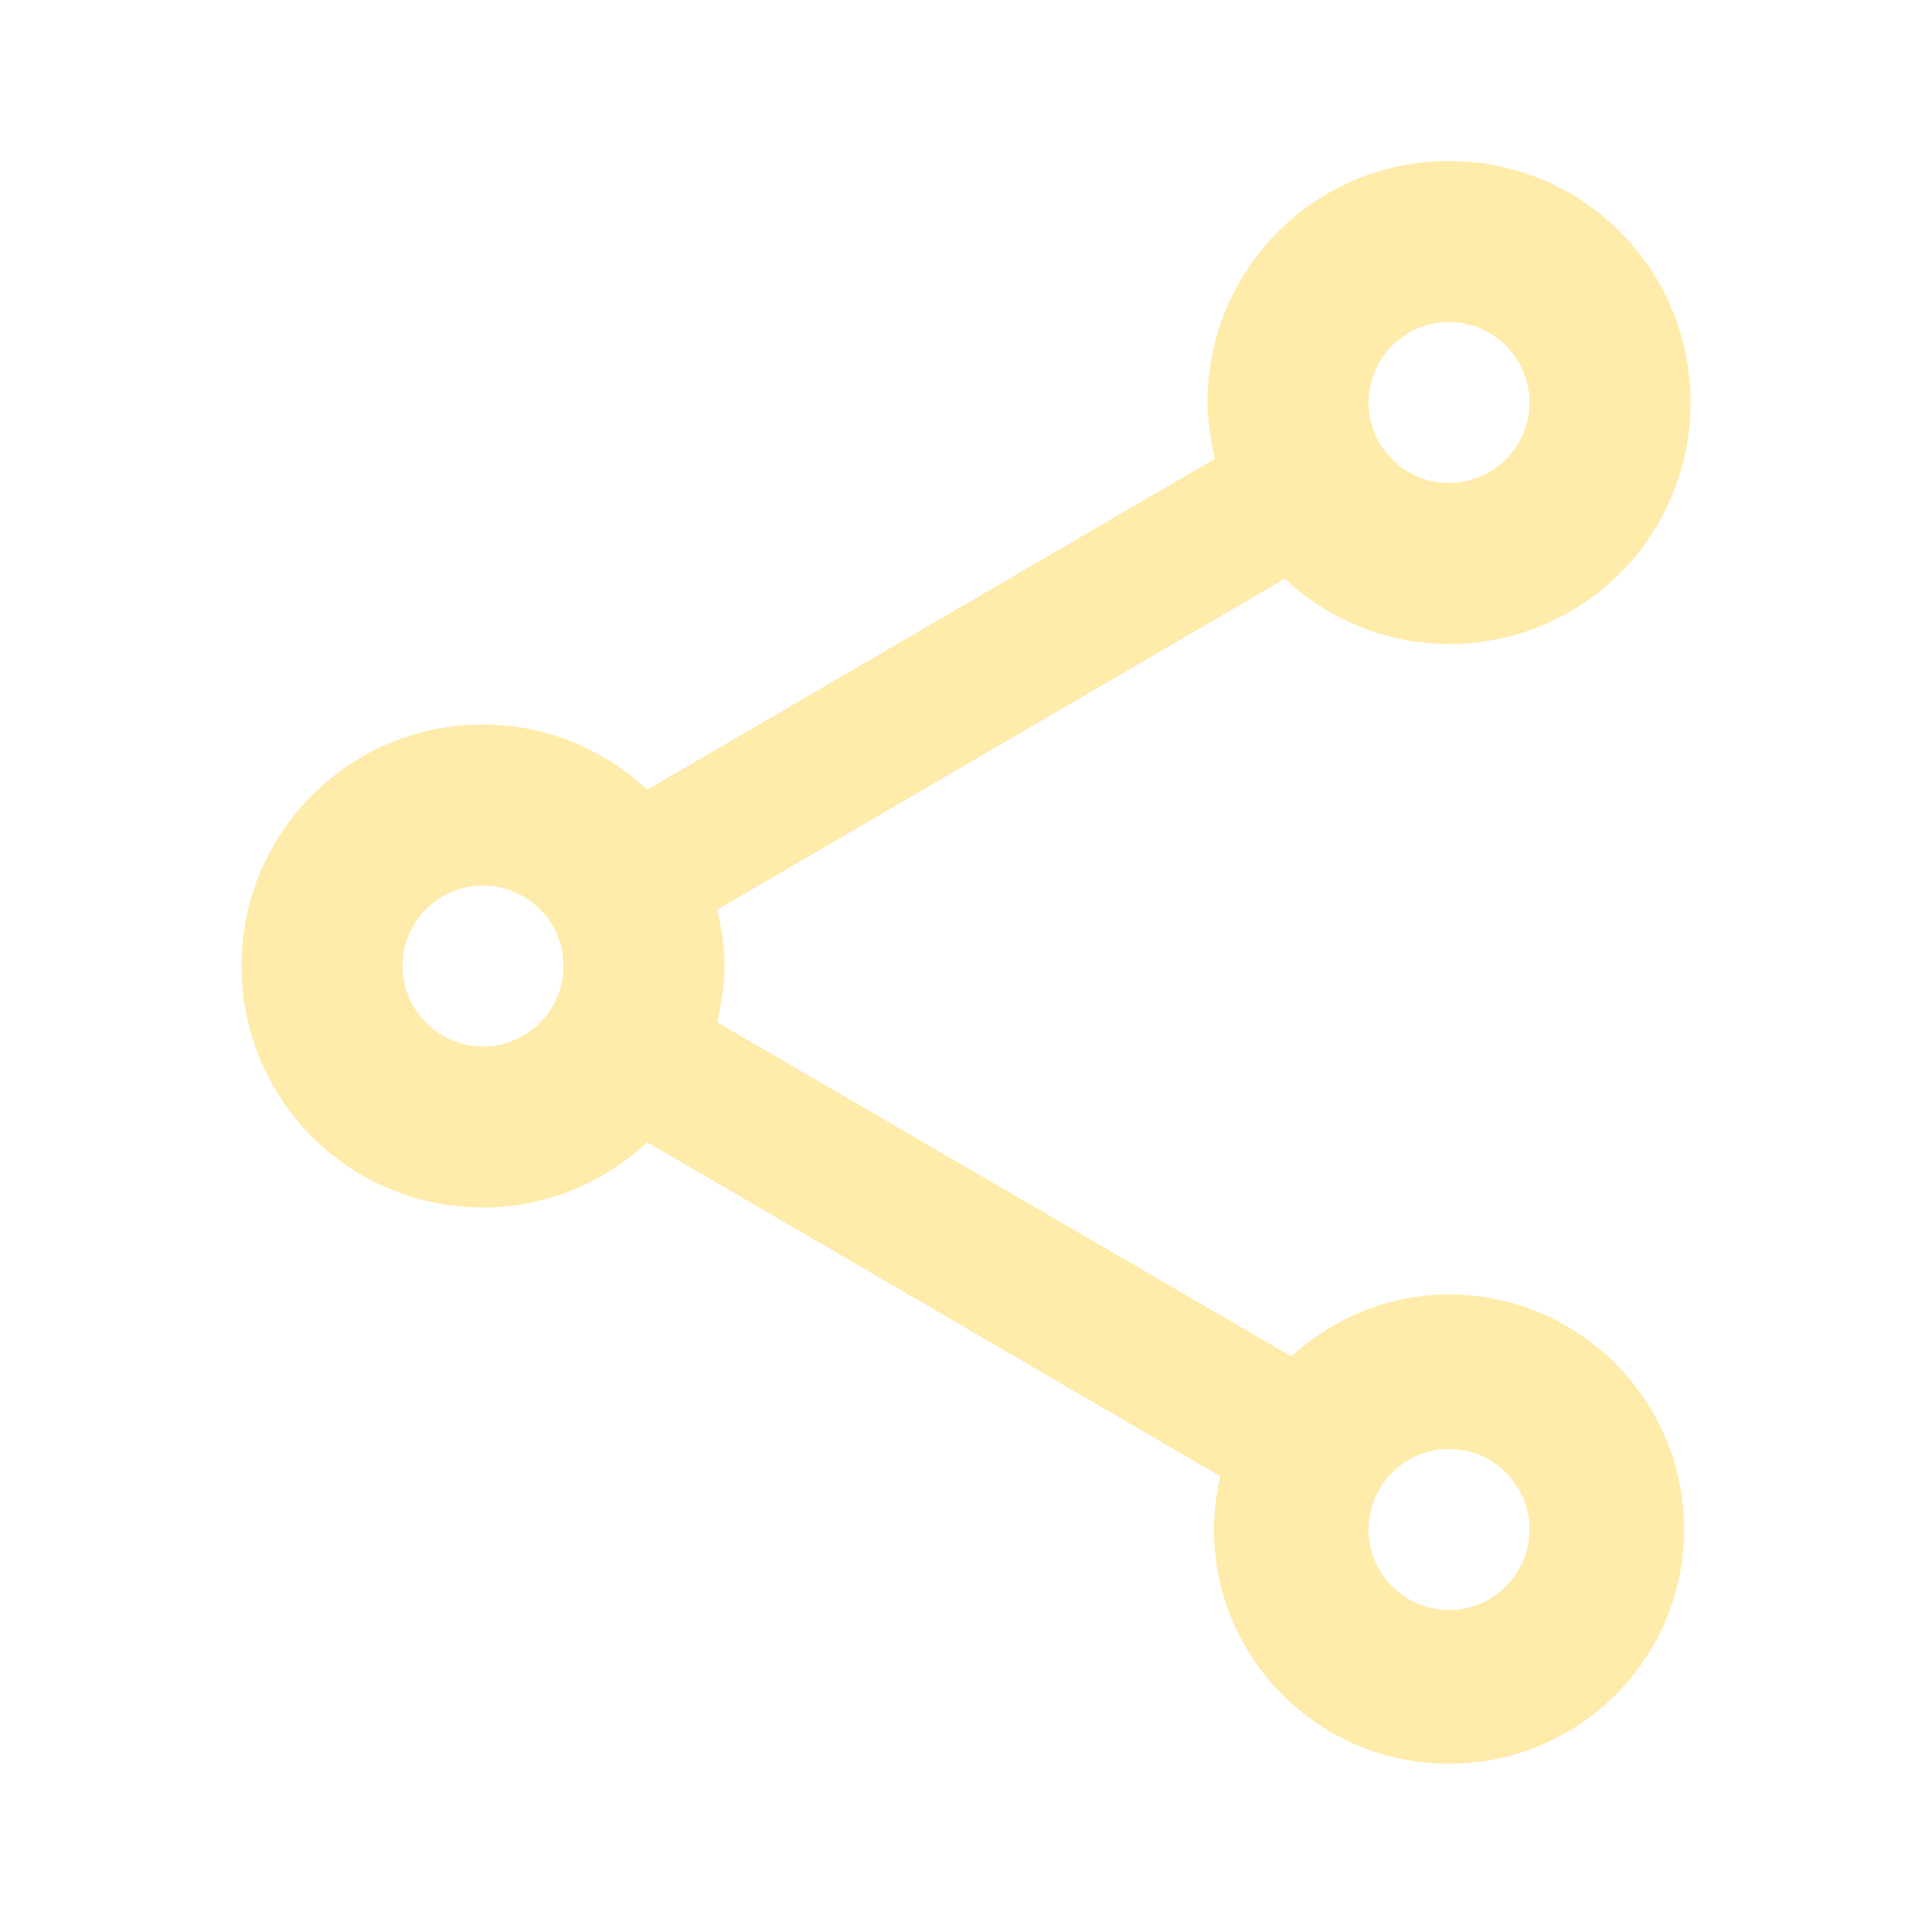
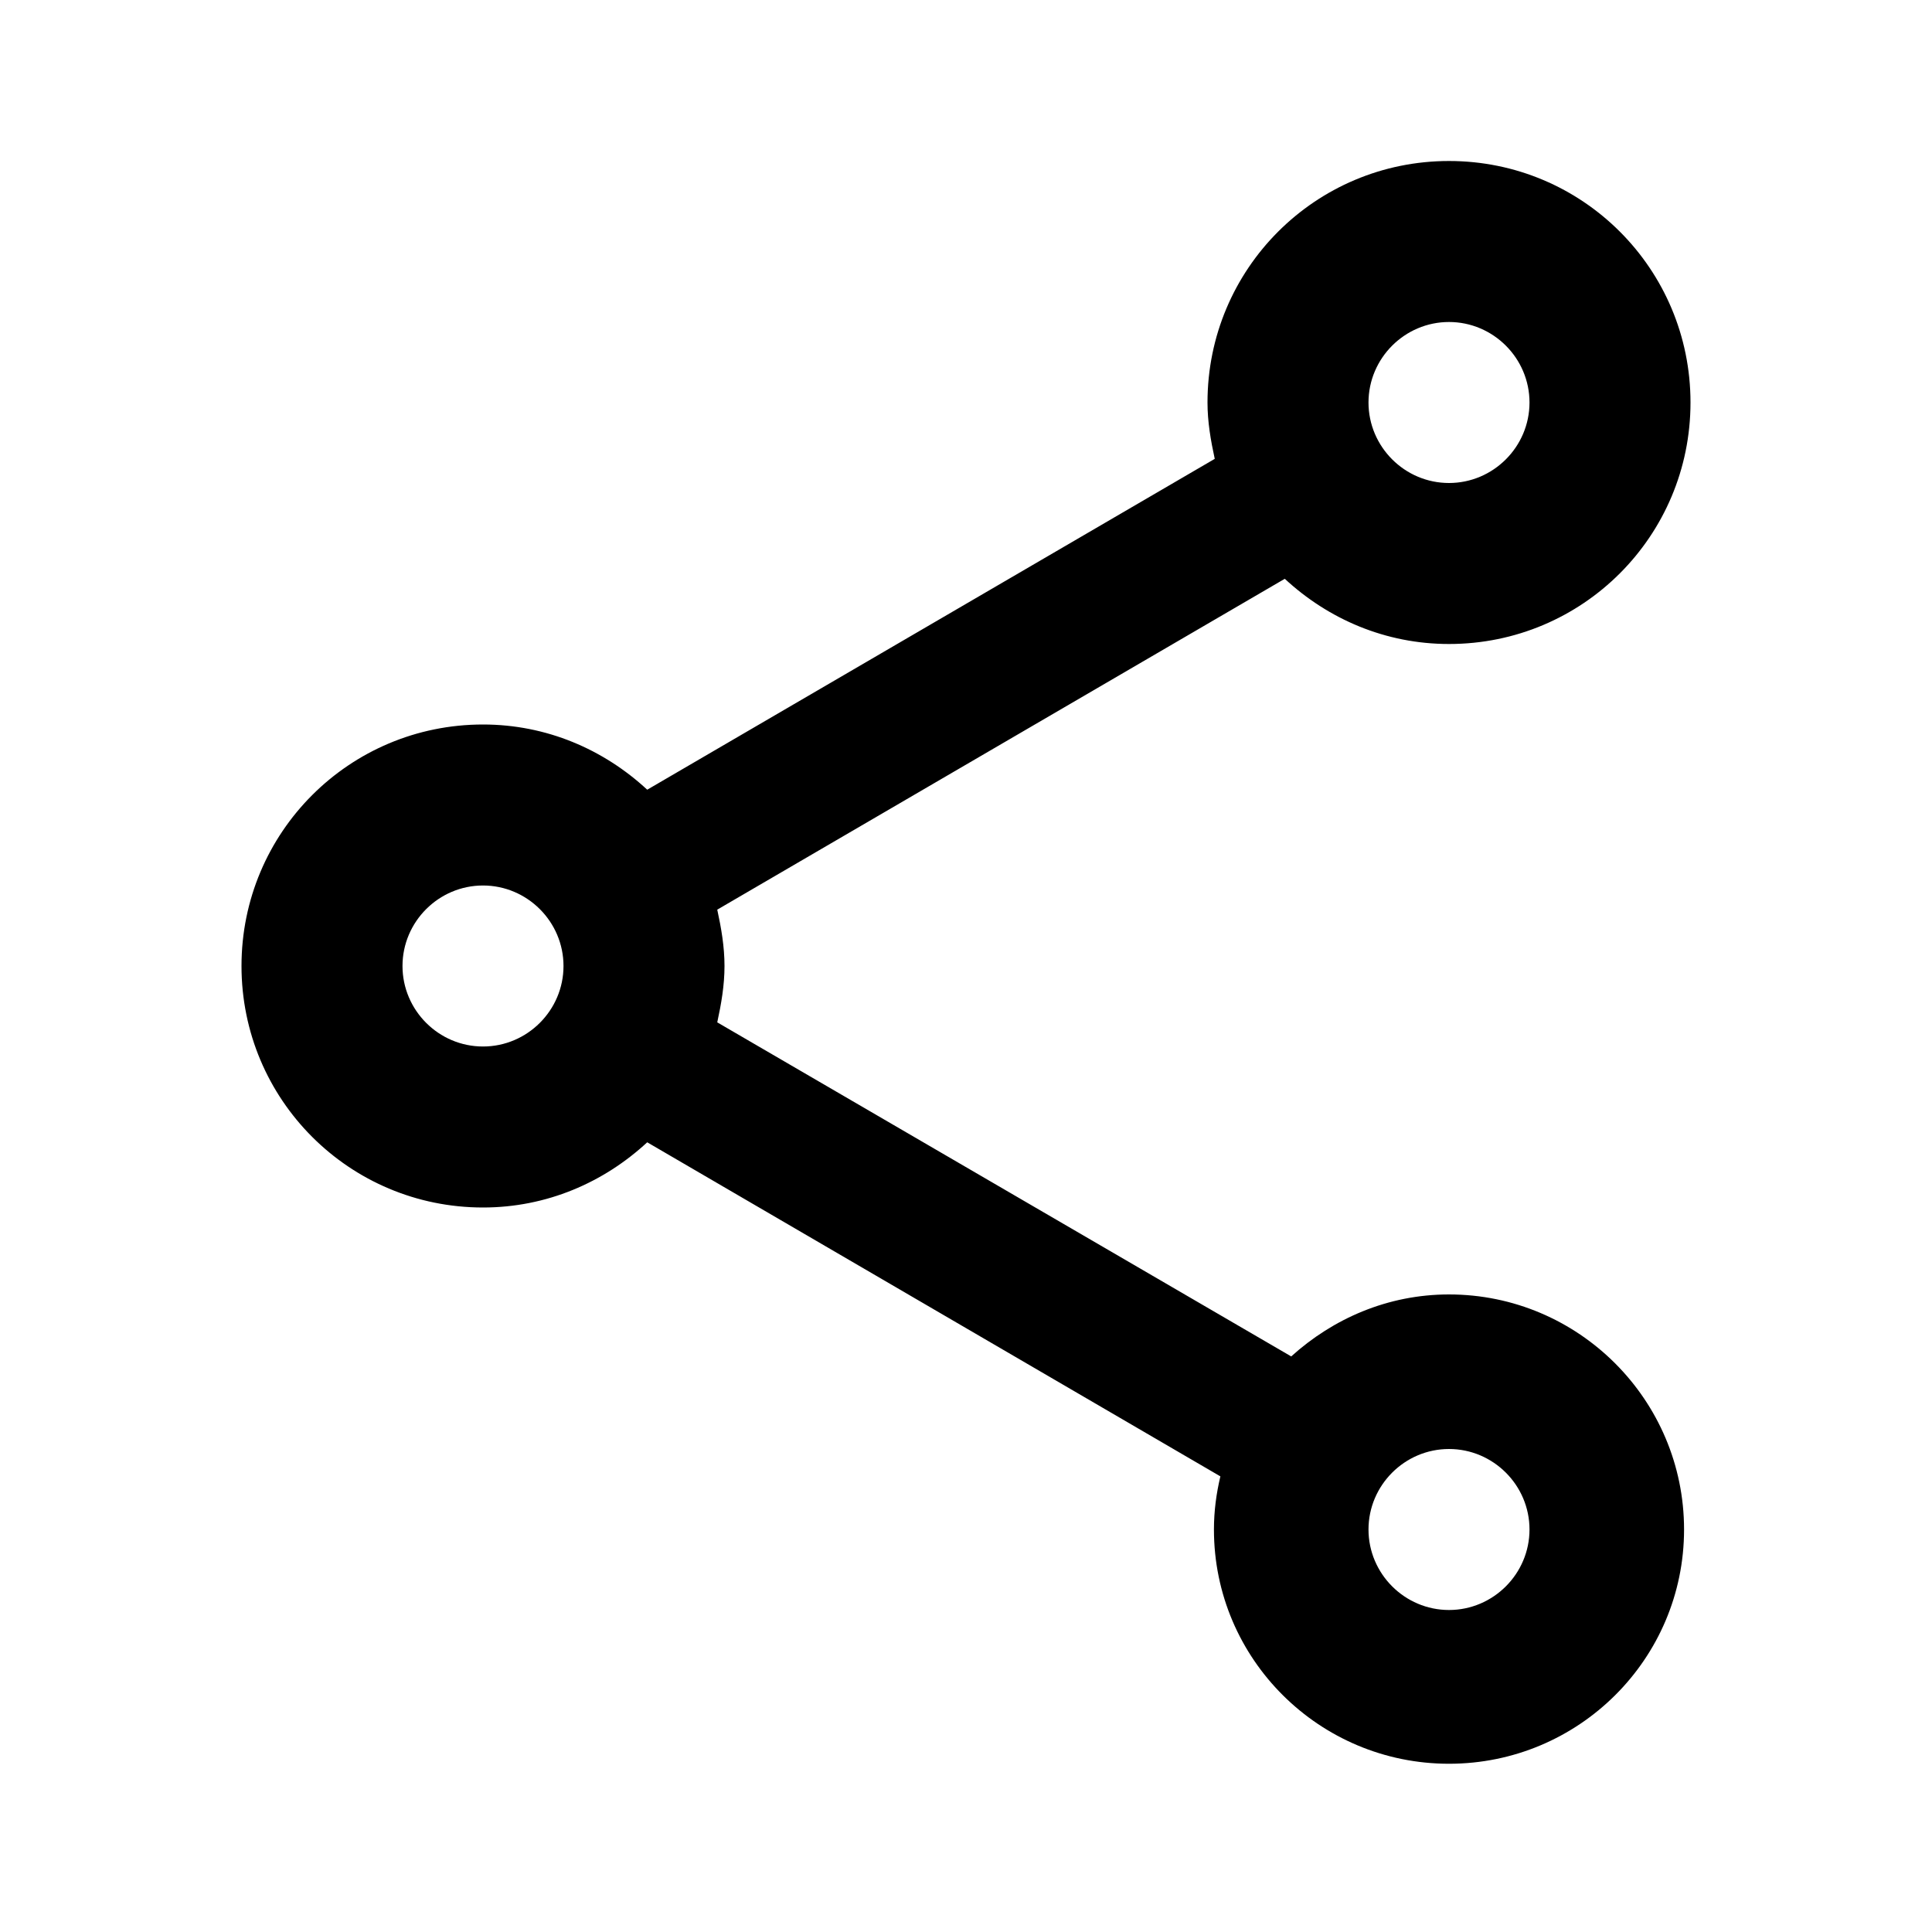
<svg xmlns="http://www.w3.org/2000/svg" viewBox="0 0 24 24">
-   <path fill="#FFEBAA" d="M18 16.08C17.24 16.08 16.56 16.38 16.04 16.85L8.91 12.7C8.96 12.47 9 12.24 9 12S8.96 11.53 8.91 11.3L15.96 7.19C16.5 7.69 17.21 8 18 8C19.66 8 21 6.66 21 5S19.66 2 18 2 15 3.34 15 5C15 5.24 15.04 5.47 15.09 5.7L8.04 9.81C7.5 9.31 6.79 9 6 9C4.34 9 3 10.34 3 12S4.34 15 6 15C6.79 15 7.5 14.69 8.04 14.19L15.16 18.34C15.11 18.55 15.08 18.77 15.08 19C15.08 20.61 16.39 21.91 18 21.91S20.92 20.61 20.92 19C20.92 17.39 19.61 16.08 18 16.08M18 4C18.55 4 19 4.45 19 5S18.55 6 18 6 17 5.55 17 5 17.45 4 18 4M6 13C5.45 13 5 12.55 5 12S5.45 11 6 11 7 11.45 7 12 6.55 13 6 13M18 20C17.45 20 17 19.55 17 19S17.45 18 18 18 19 18.45 19 19 18.55 20 18 20Z" />
+   <path fill="#000000" d="M18 16.08C17.24 16.08 16.56 16.38 16.04 16.85L8.91 12.7C8.96 12.47 9 12.24 9 12S8.96 11.53 8.91 11.3L15.96 7.19C16.5 7.69 17.21 8 18 8C19.66 8 21 6.66 21 5S19.66 2 18 2 15 3.34 15 5C15 5.24 15.04 5.47 15.09 5.7L8.04 9.81C7.5 9.31 6.79 9 6 9C4.34 9 3 10.34 3 12S4.34 15 6 15C6.79 15 7.5 14.69 8.04 14.19L15.16 18.34C15.11 18.55 15.08 18.77 15.08 19C15.08 20.61 16.39 21.91 18 21.91S20.92 20.61 20.92 19C20.92 17.39 19.61 16.08 18 16.08M18 4C18.55 4 19 4.45 19 5S18.55 6 18 6 17 5.55 17 5 17.45 4 18 4M6 13C5.45 13 5 12.55 5 12S5.45 11 6 11 7 11.45 7 12 6.55 13 6 13M18 20C17.45 20 17 19.55 17 19S17.45 18 18 18 19 18.45 19 19 18.55 20 18 20Z" />
</svg>
